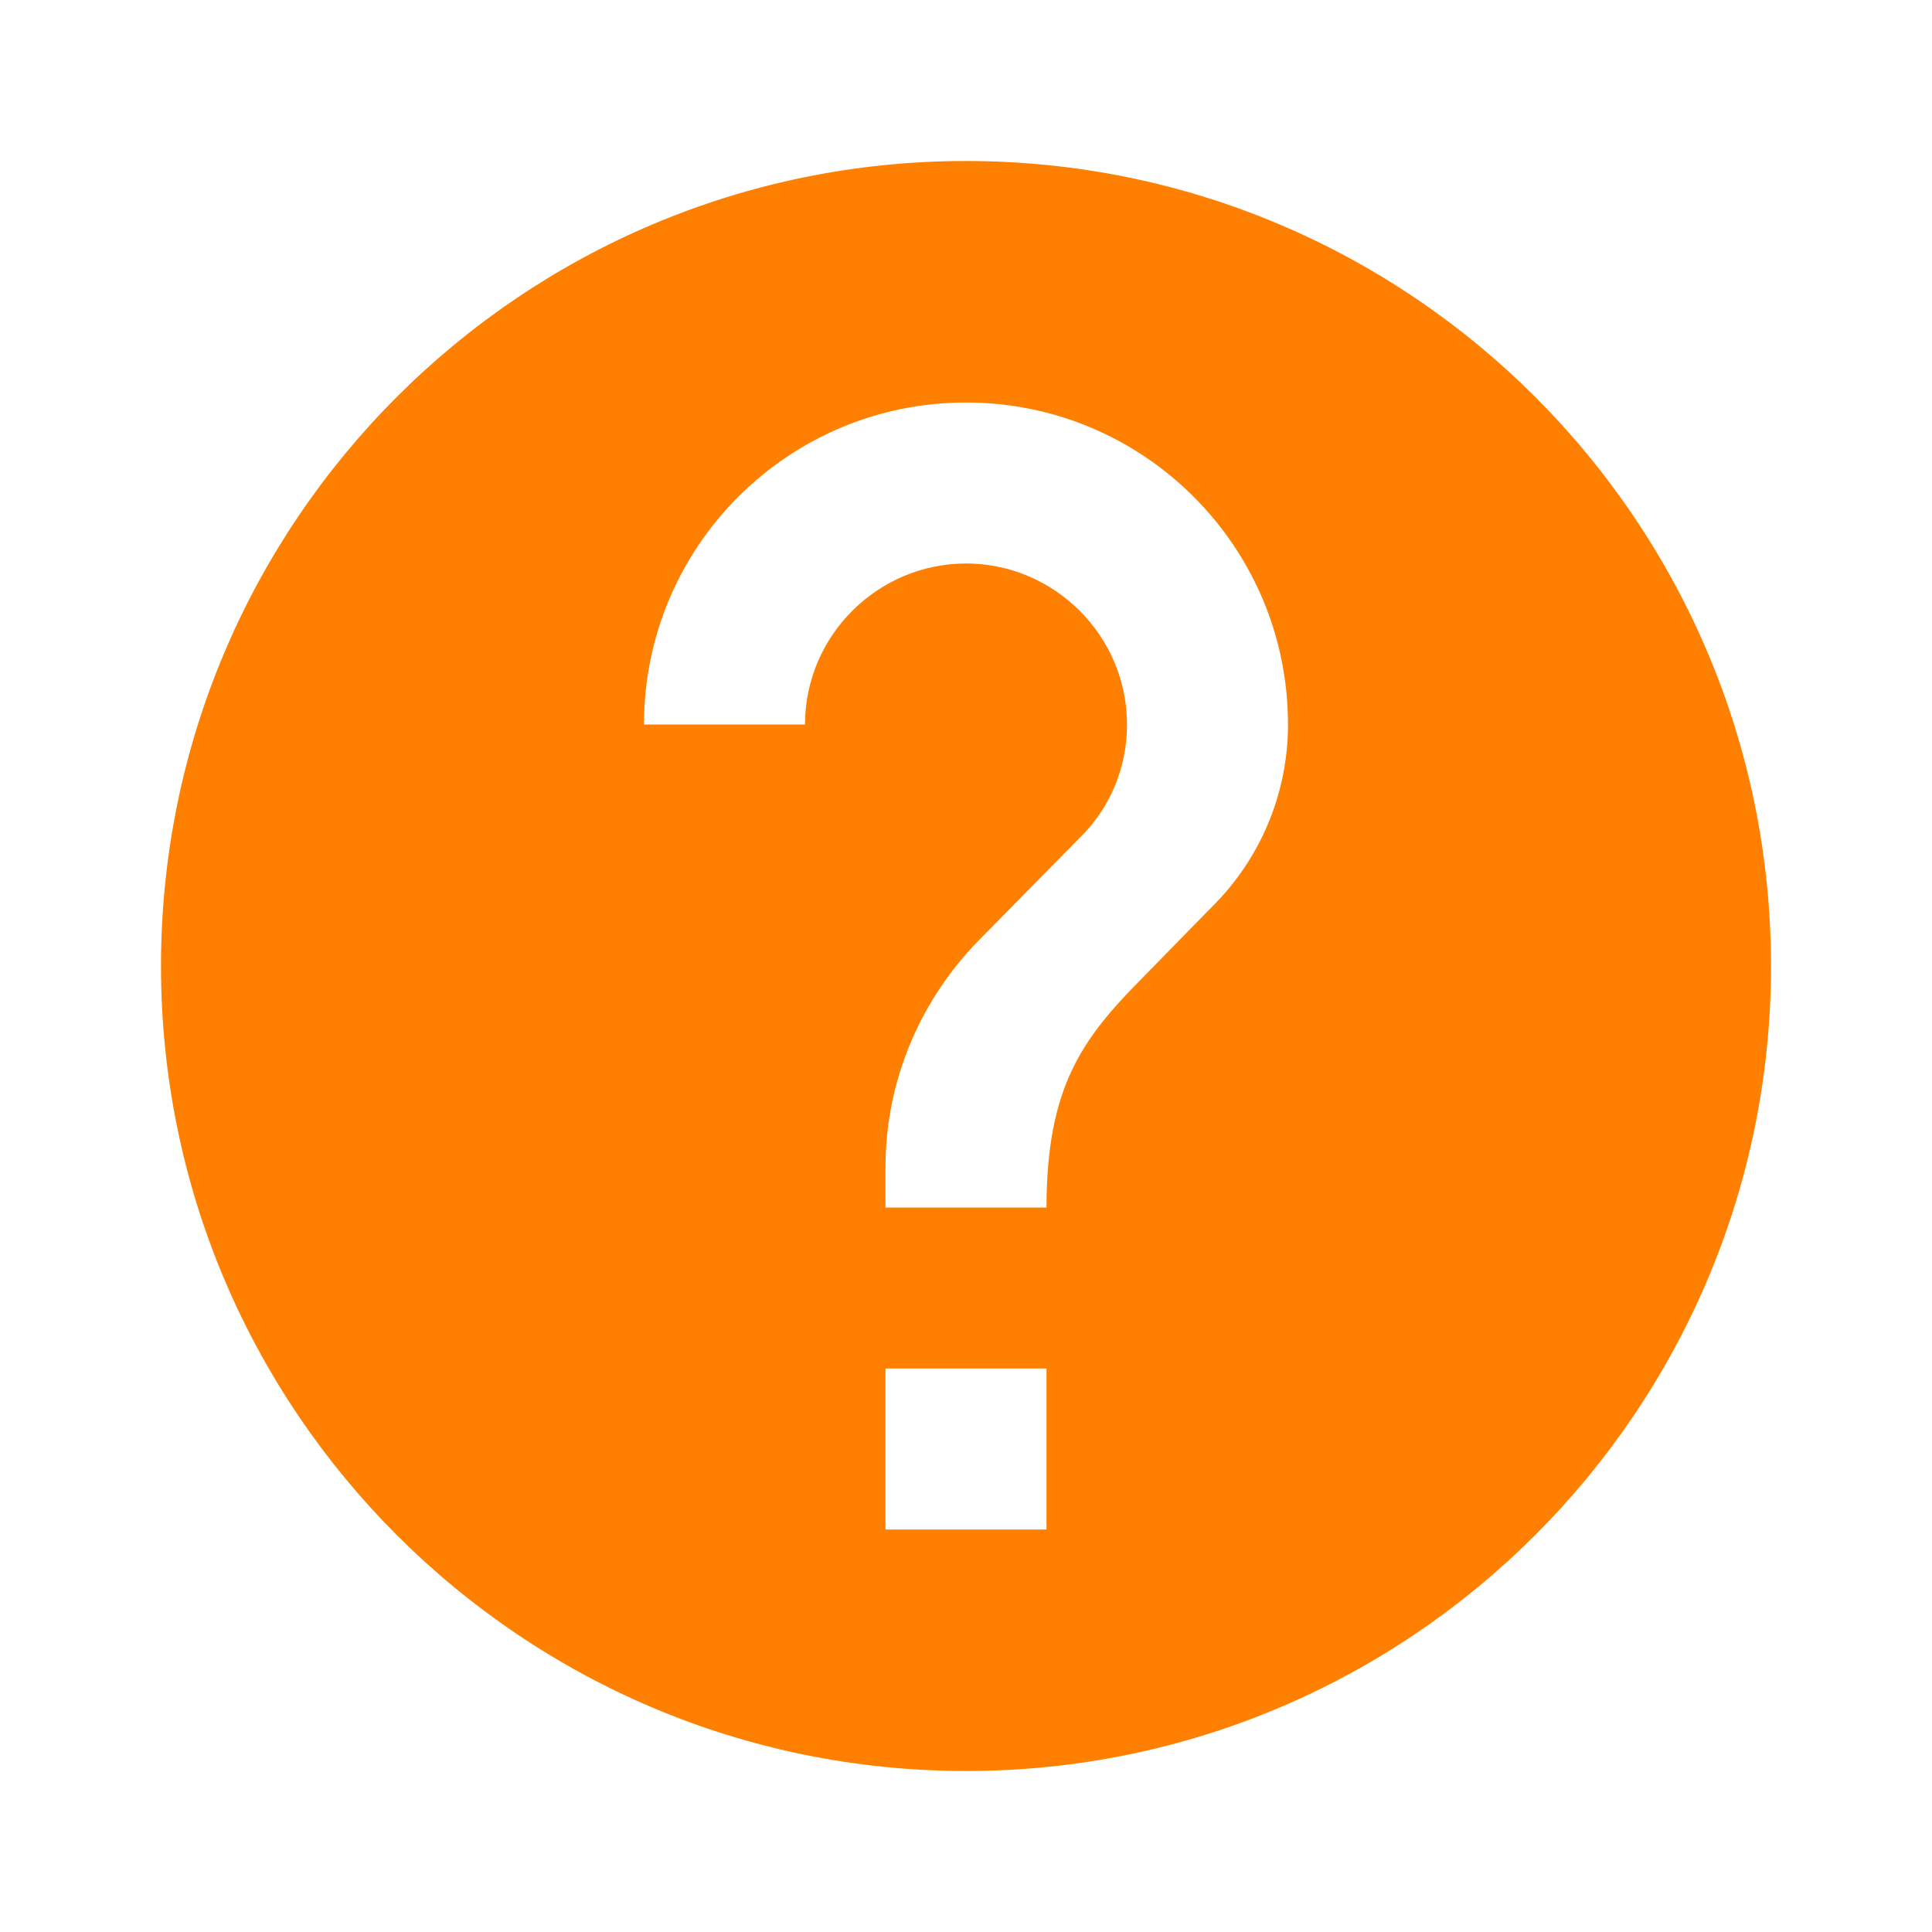
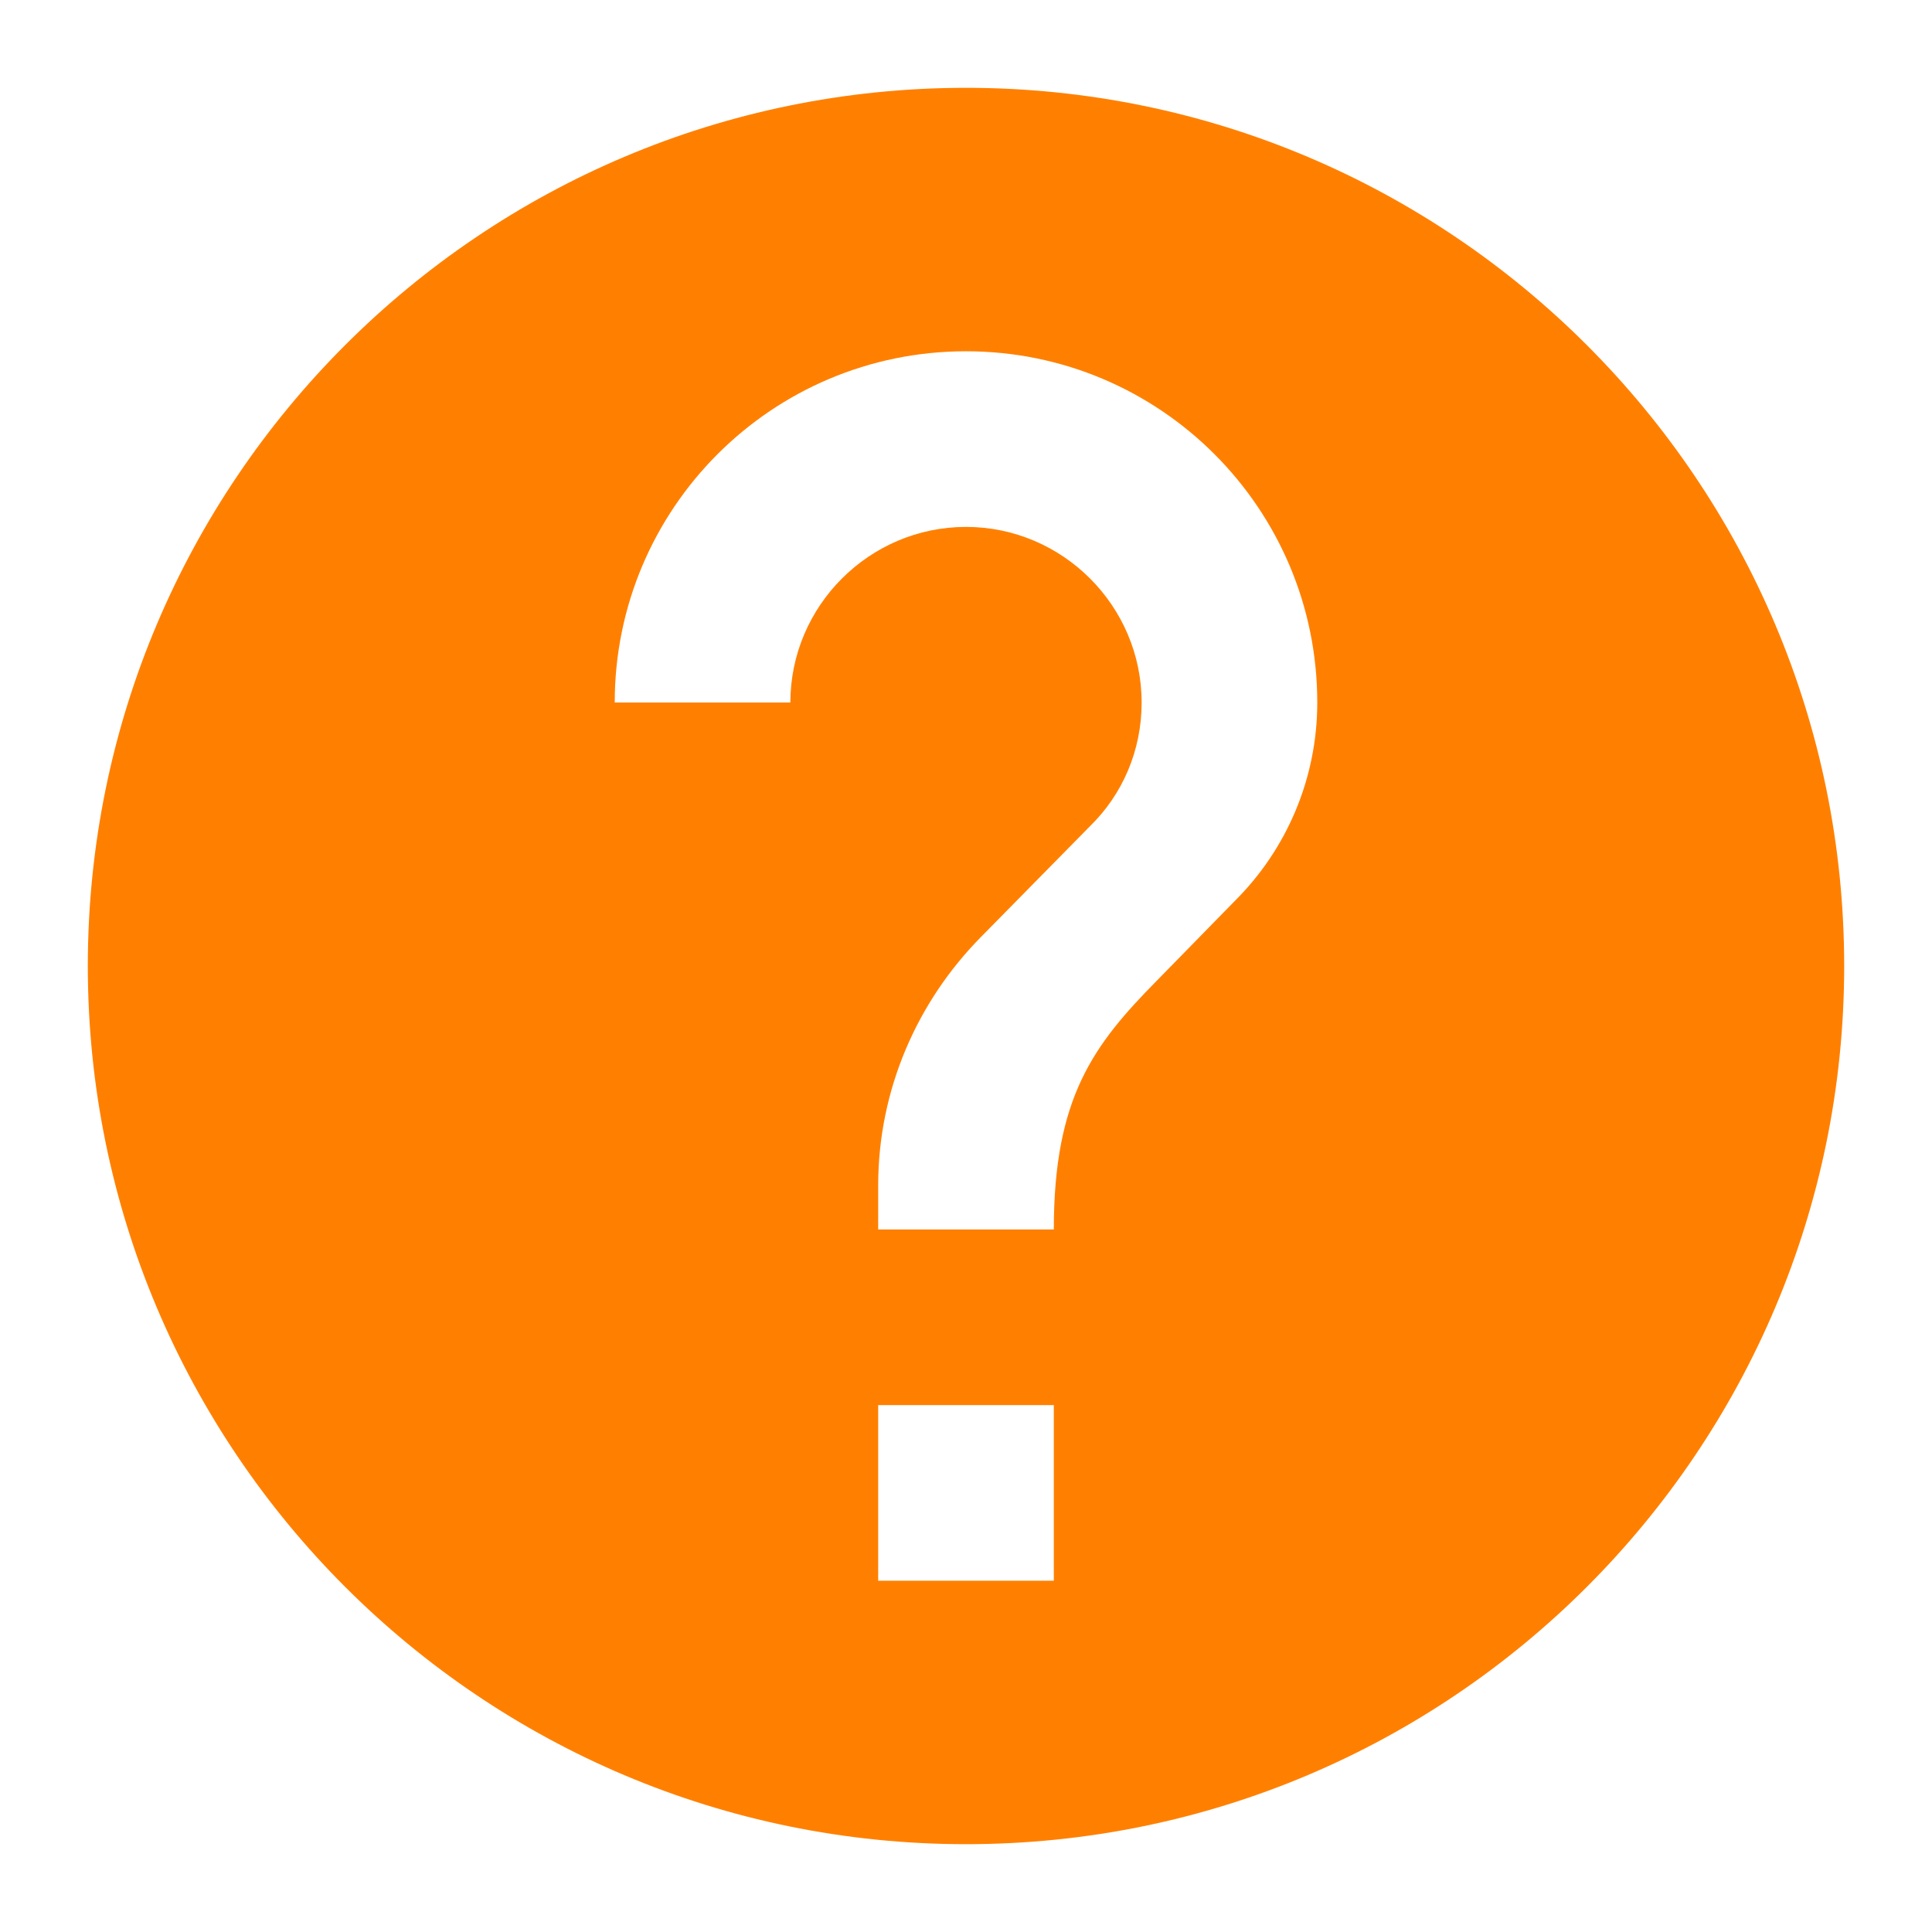
- <svg xmlns="http://www.w3.org/2000/svg" version="1.1" id="svg3336" width="48" viewBox="0 0 24 24" height="48" fill="#000000">
-   <defs id="defs3344" />
-   <path id="path3338" fill="none" d="M0 0h24v24H0z" />
-   <path style="fill:#ff8000;fill-opacity:1" id="path3340" d="M12 2C6.48 2 2 6.48 2 12s4.48 10 10 10 10-4.48 10-10S17.52 2 12 2zm1 17h-2v-2h2v2zm2.07-7.75l-.9.92C13.45 12.9 13 13.5 13 15h-2v-.5c0-1.1.45-2.1 1.17-2.83l1.24-1.26c.37-.36.59-.86.59-1.41 0-1.1-.9-2-2-2s-2 .9-2 2H8c0-2.21 1.79-4 4-4s4 1.79 4 4c0 .88-.36 1.68-.93 2.25z" />
+ <svg xmlns="http://www.w3.org/2000/svg" style="fill:#000000" version="1.1" id="svg2" width="88" viewBox="0 0 44 44" height="88">
+   <defs id="defs10" />
+   <path style="fill:none" id="path4" d="m 0,20 24,0 0,24 -24,0 z" />
+   <path style="fill:#ff8000;fill-opacity:1" id="path6" d="M 22,2 C 10.96,2 2,10.96 2,22 2,33.04 10.96,42 22,42 33.04,42 42,33.04 42,22 42,10.96 33.04,2 22,2 Z m 2,34 -4,0 0,-4 4,0 0,4 z m 4.14,-15.5 -1.8,1.84 C 24.9,23.8 24,25 24,28 l -4,0 0,-1 c 0,-2.2 0.9,-4.2 2.34,-5.66 l 2.48,-2.52 C 25.56,18.1 26,17.1 26,16 c 0,-2.2 -1.8,-4 -4,-4 -2.2,0 -4,1.8 -4,4 l -4,0 c 0,-4.42 3.58,-8 8,-8 4.42,0 8,3.58 8,8 0,1.76 -0.72,3.36 -1.86,4.5 z" />
</svg>
